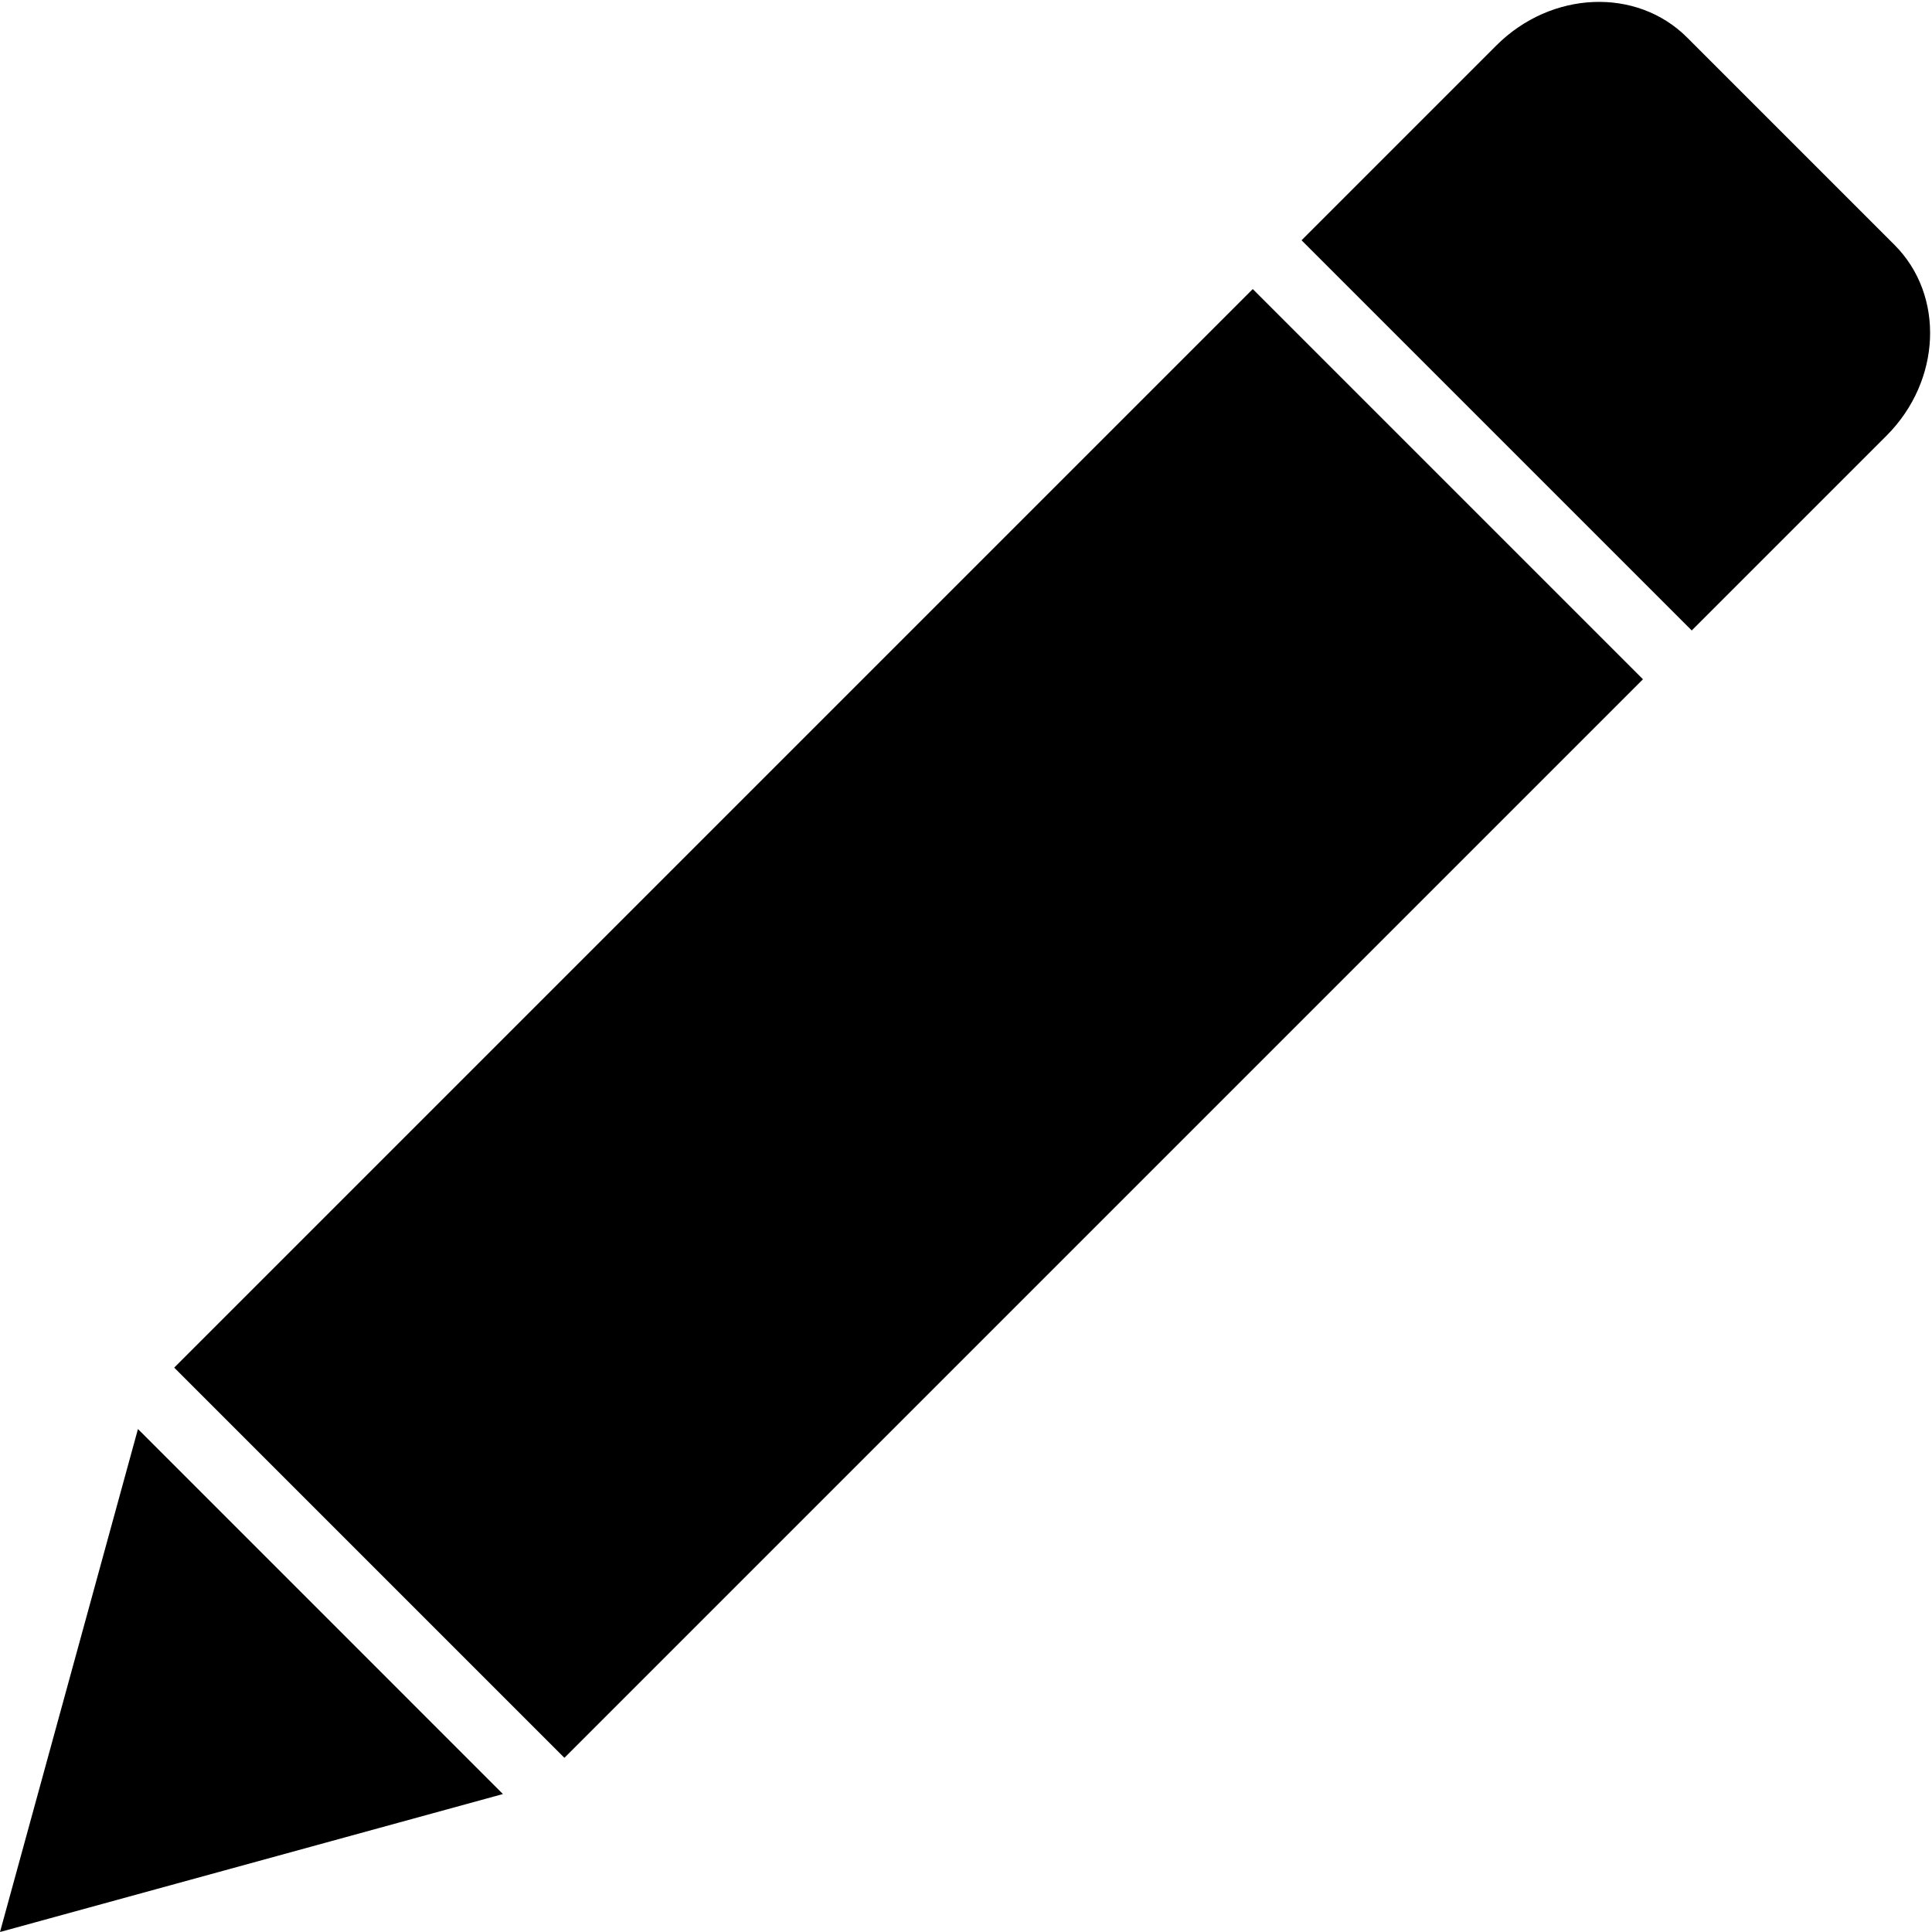
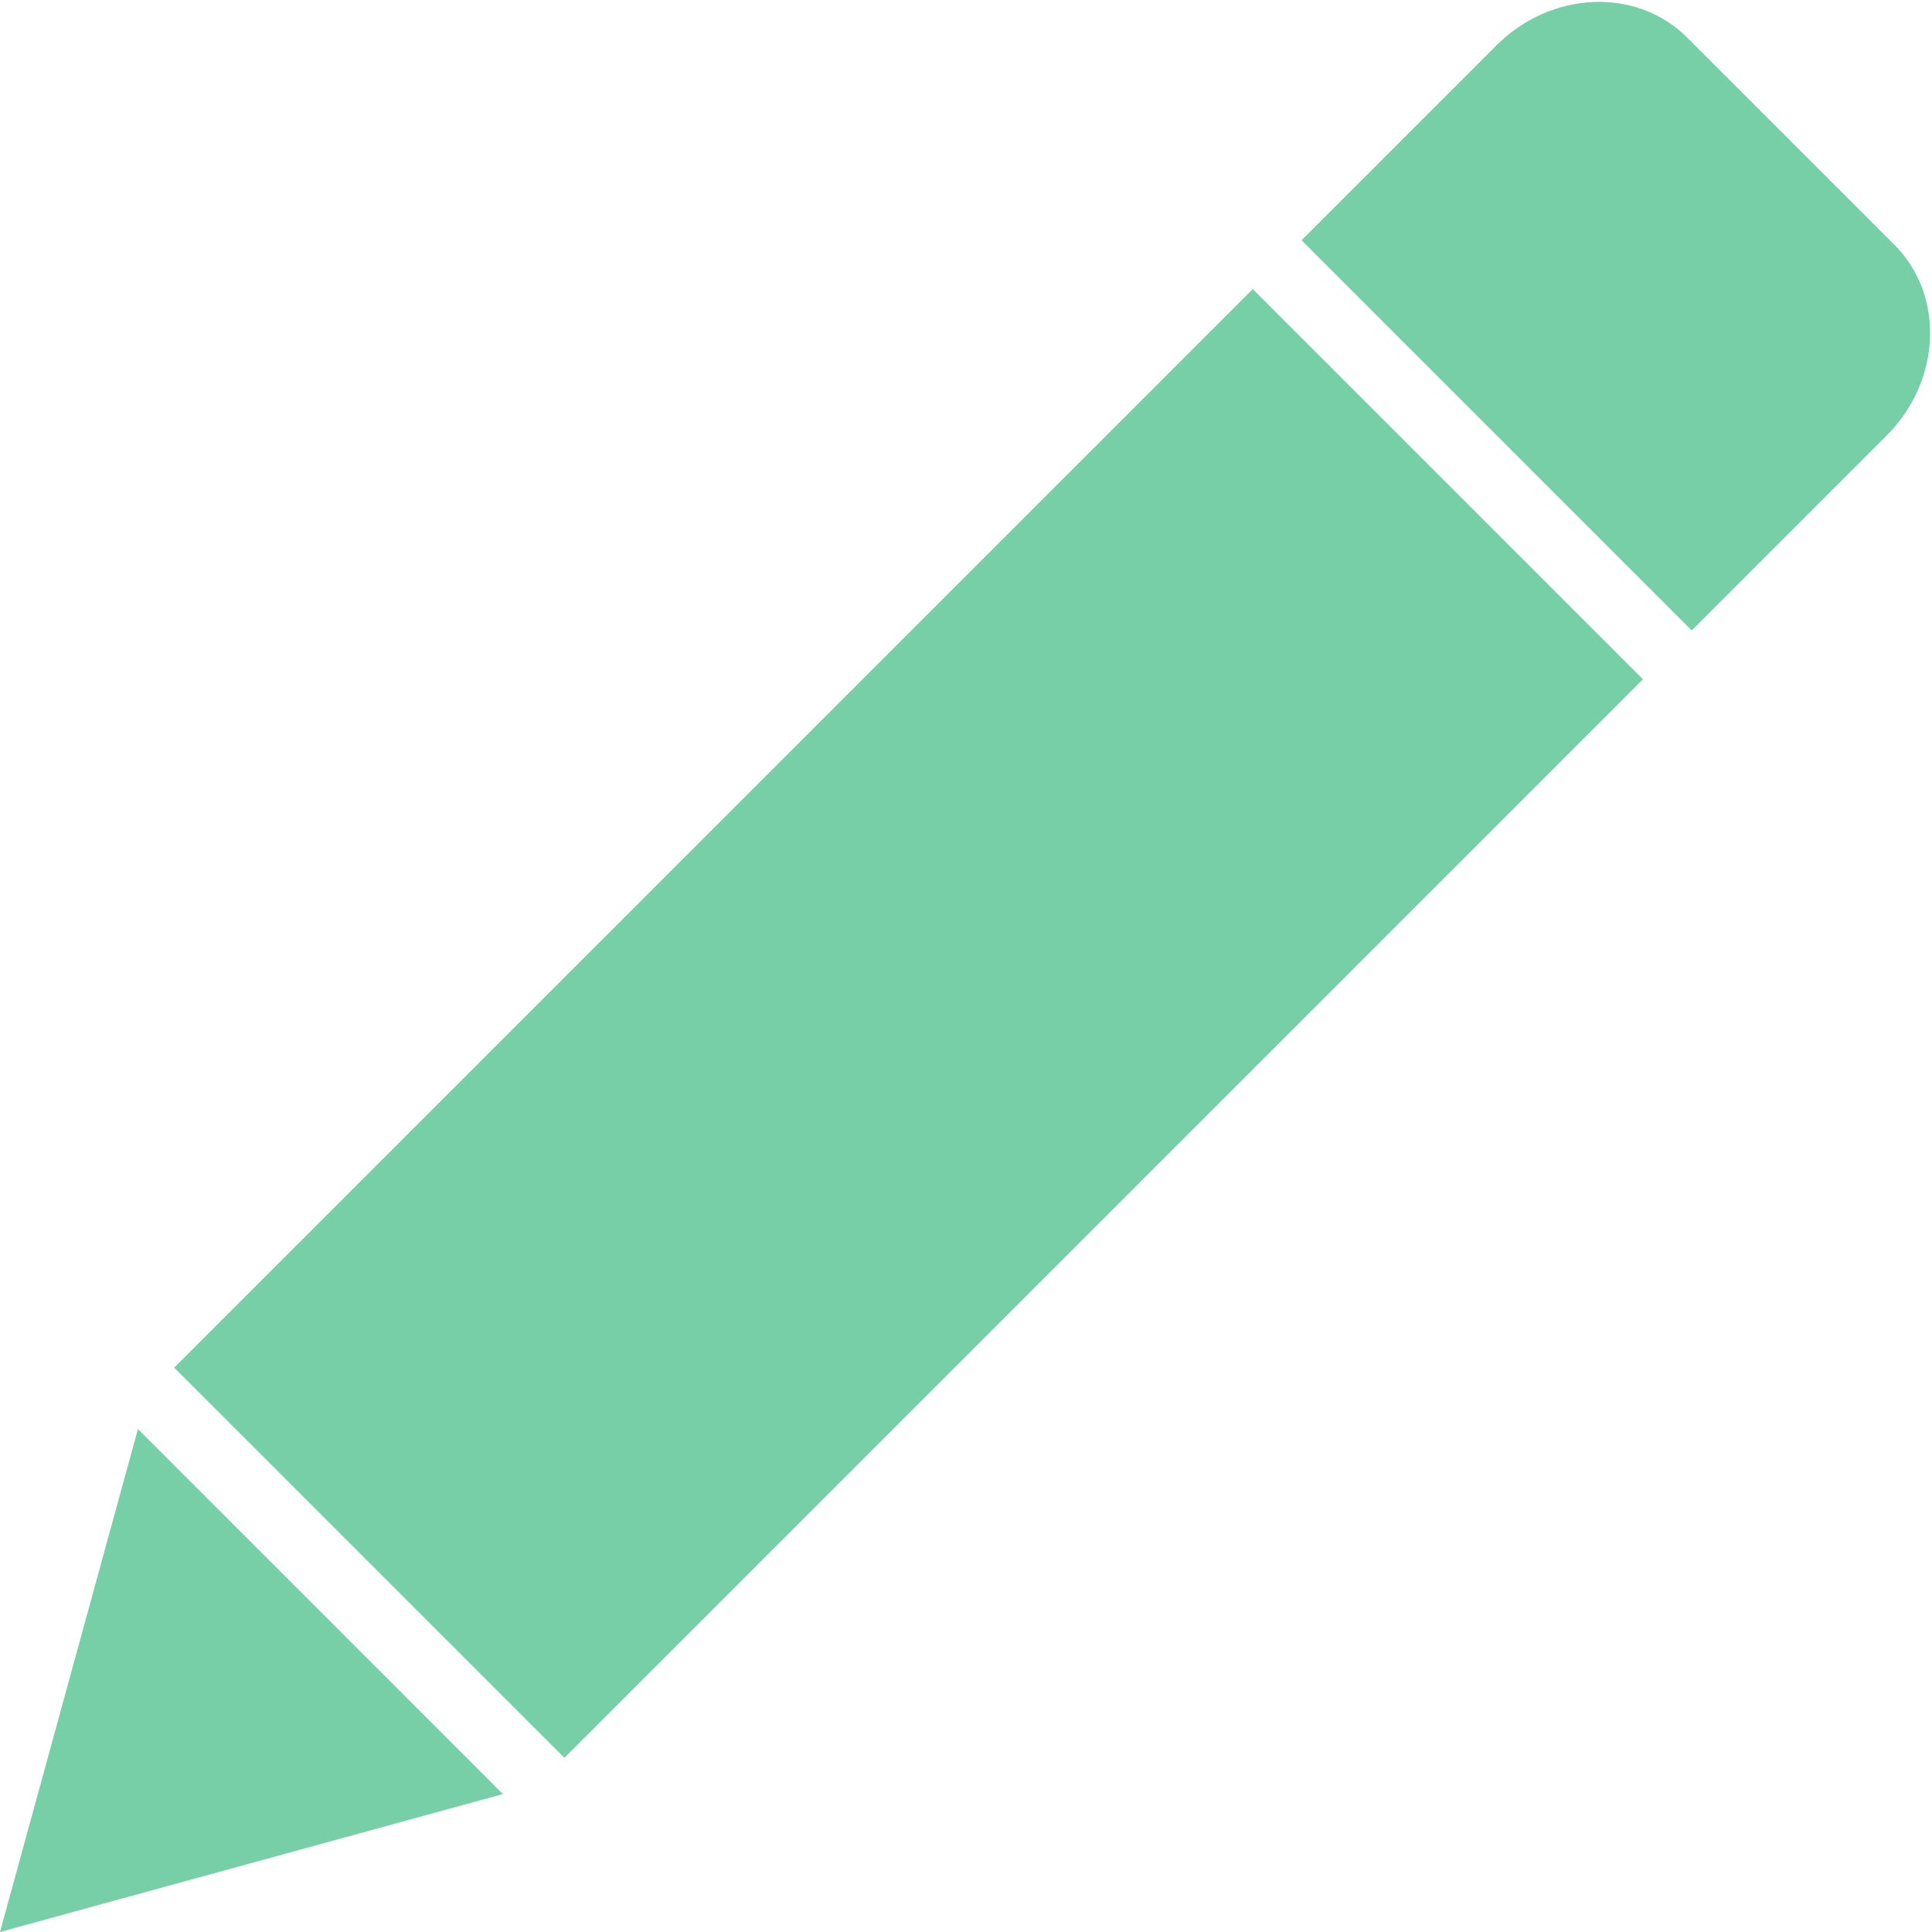
<svg xmlns="http://www.w3.org/2000/svg" version="1.1" id="Layer_1" x="0px" y="0px" width="512px" height="512px" viewBox="0 0 512 512" xml:space="preserve">
  <g>
-     <rect fill="#000000" x="167.664" y="69.108" transform="matrix(-0.7071 -0.7071 0.7071 -0.7071 219.262 633.2606)" width="146.238" height="404.224" />
-     <path fill="#000000" d="M502.05,64.887L447.116,9.952c-13.386-13.385-36.032-12.44-50.585,2.113l-51.609,51.61L448.328,167.08l51.609-51.608   C514.486,100.918,515.434,78.271,502.05,64.887z" />
-     <polygon fill="#000000" points="36.56,378.704 0,512 133.283,475.439" />
+     <rect fill="#76CFA6" x="167.664" y="69.108" transform="matrix(-0.7071 -0.7071 0.7071 -0.7071 219.262 633.2606)" width="146.238" height="404.224" />
+     <path fill="#76CFA6" d="M502.05,64.887L447.116,9.952c-13.386-13.385-36.032-12.44-50.585,2.113l-51.609,51.61L448.328,167.08l51.609-51.608   C514.486,100.918,515.434,78.271,502.05,64.887z" />
+     <polygon fill="#76CFA6" points="36.56,378.704 0,512 133.283,475.439" />
  </g>
</svg>
